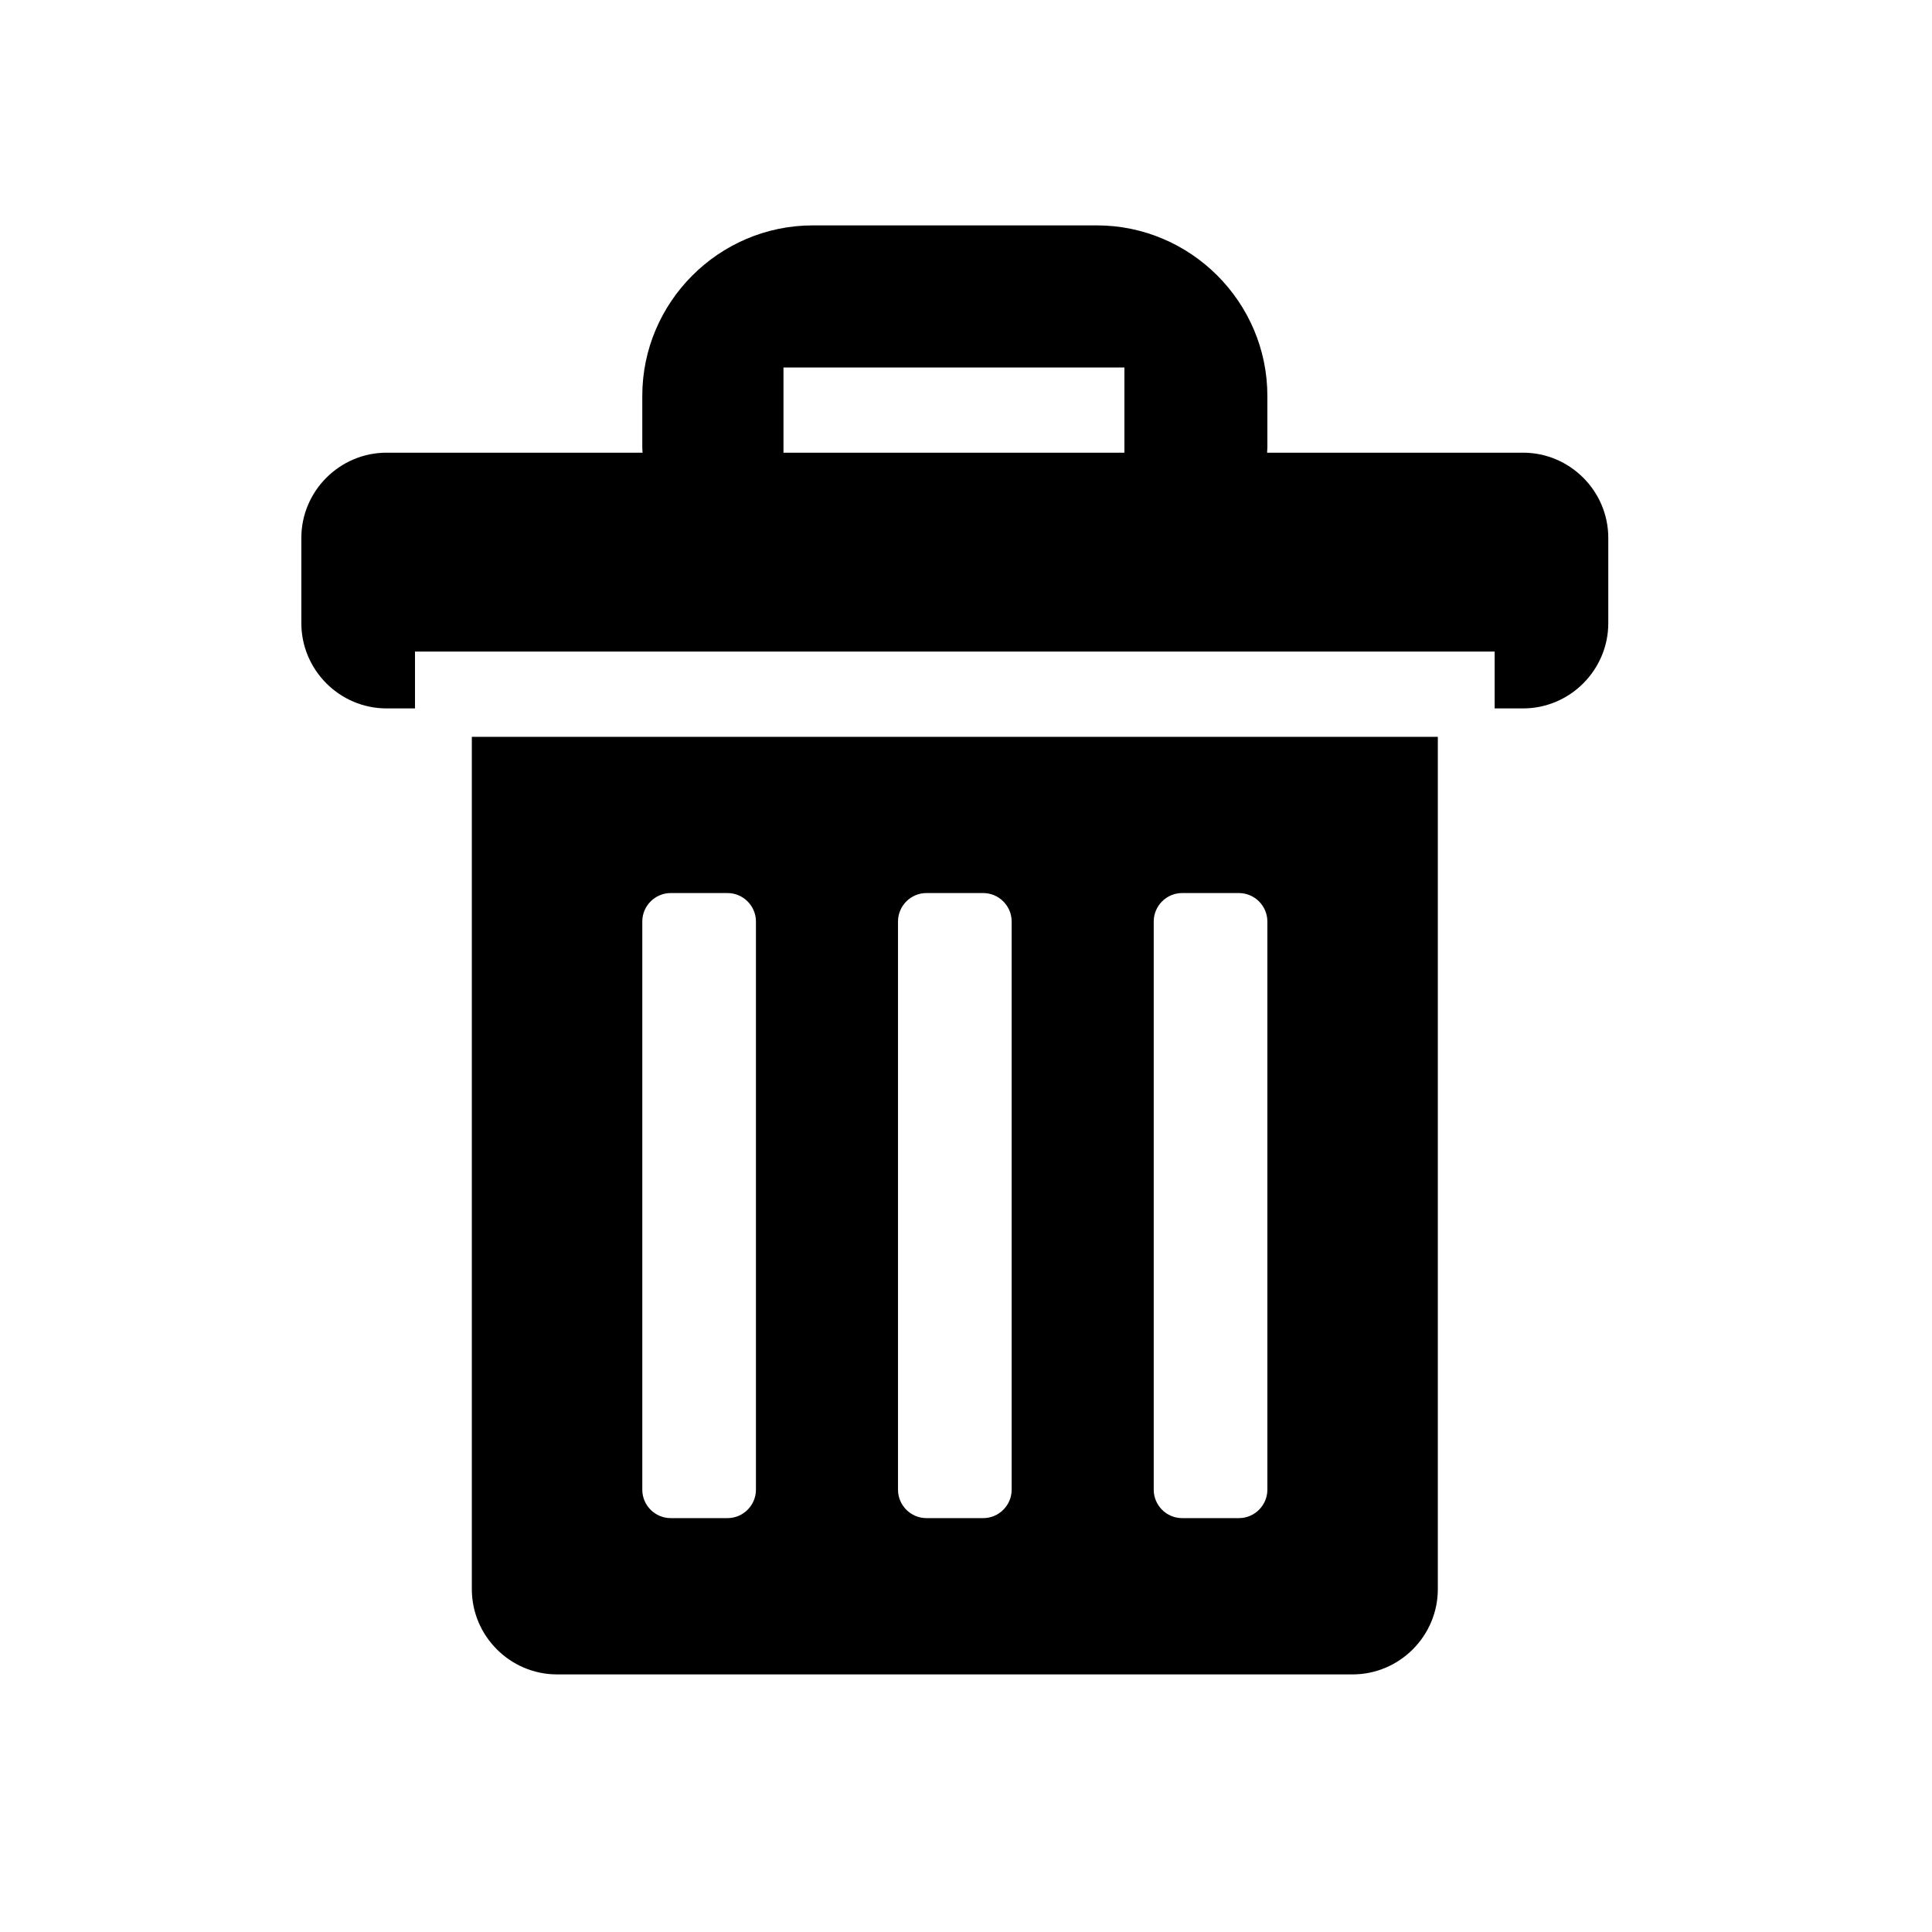
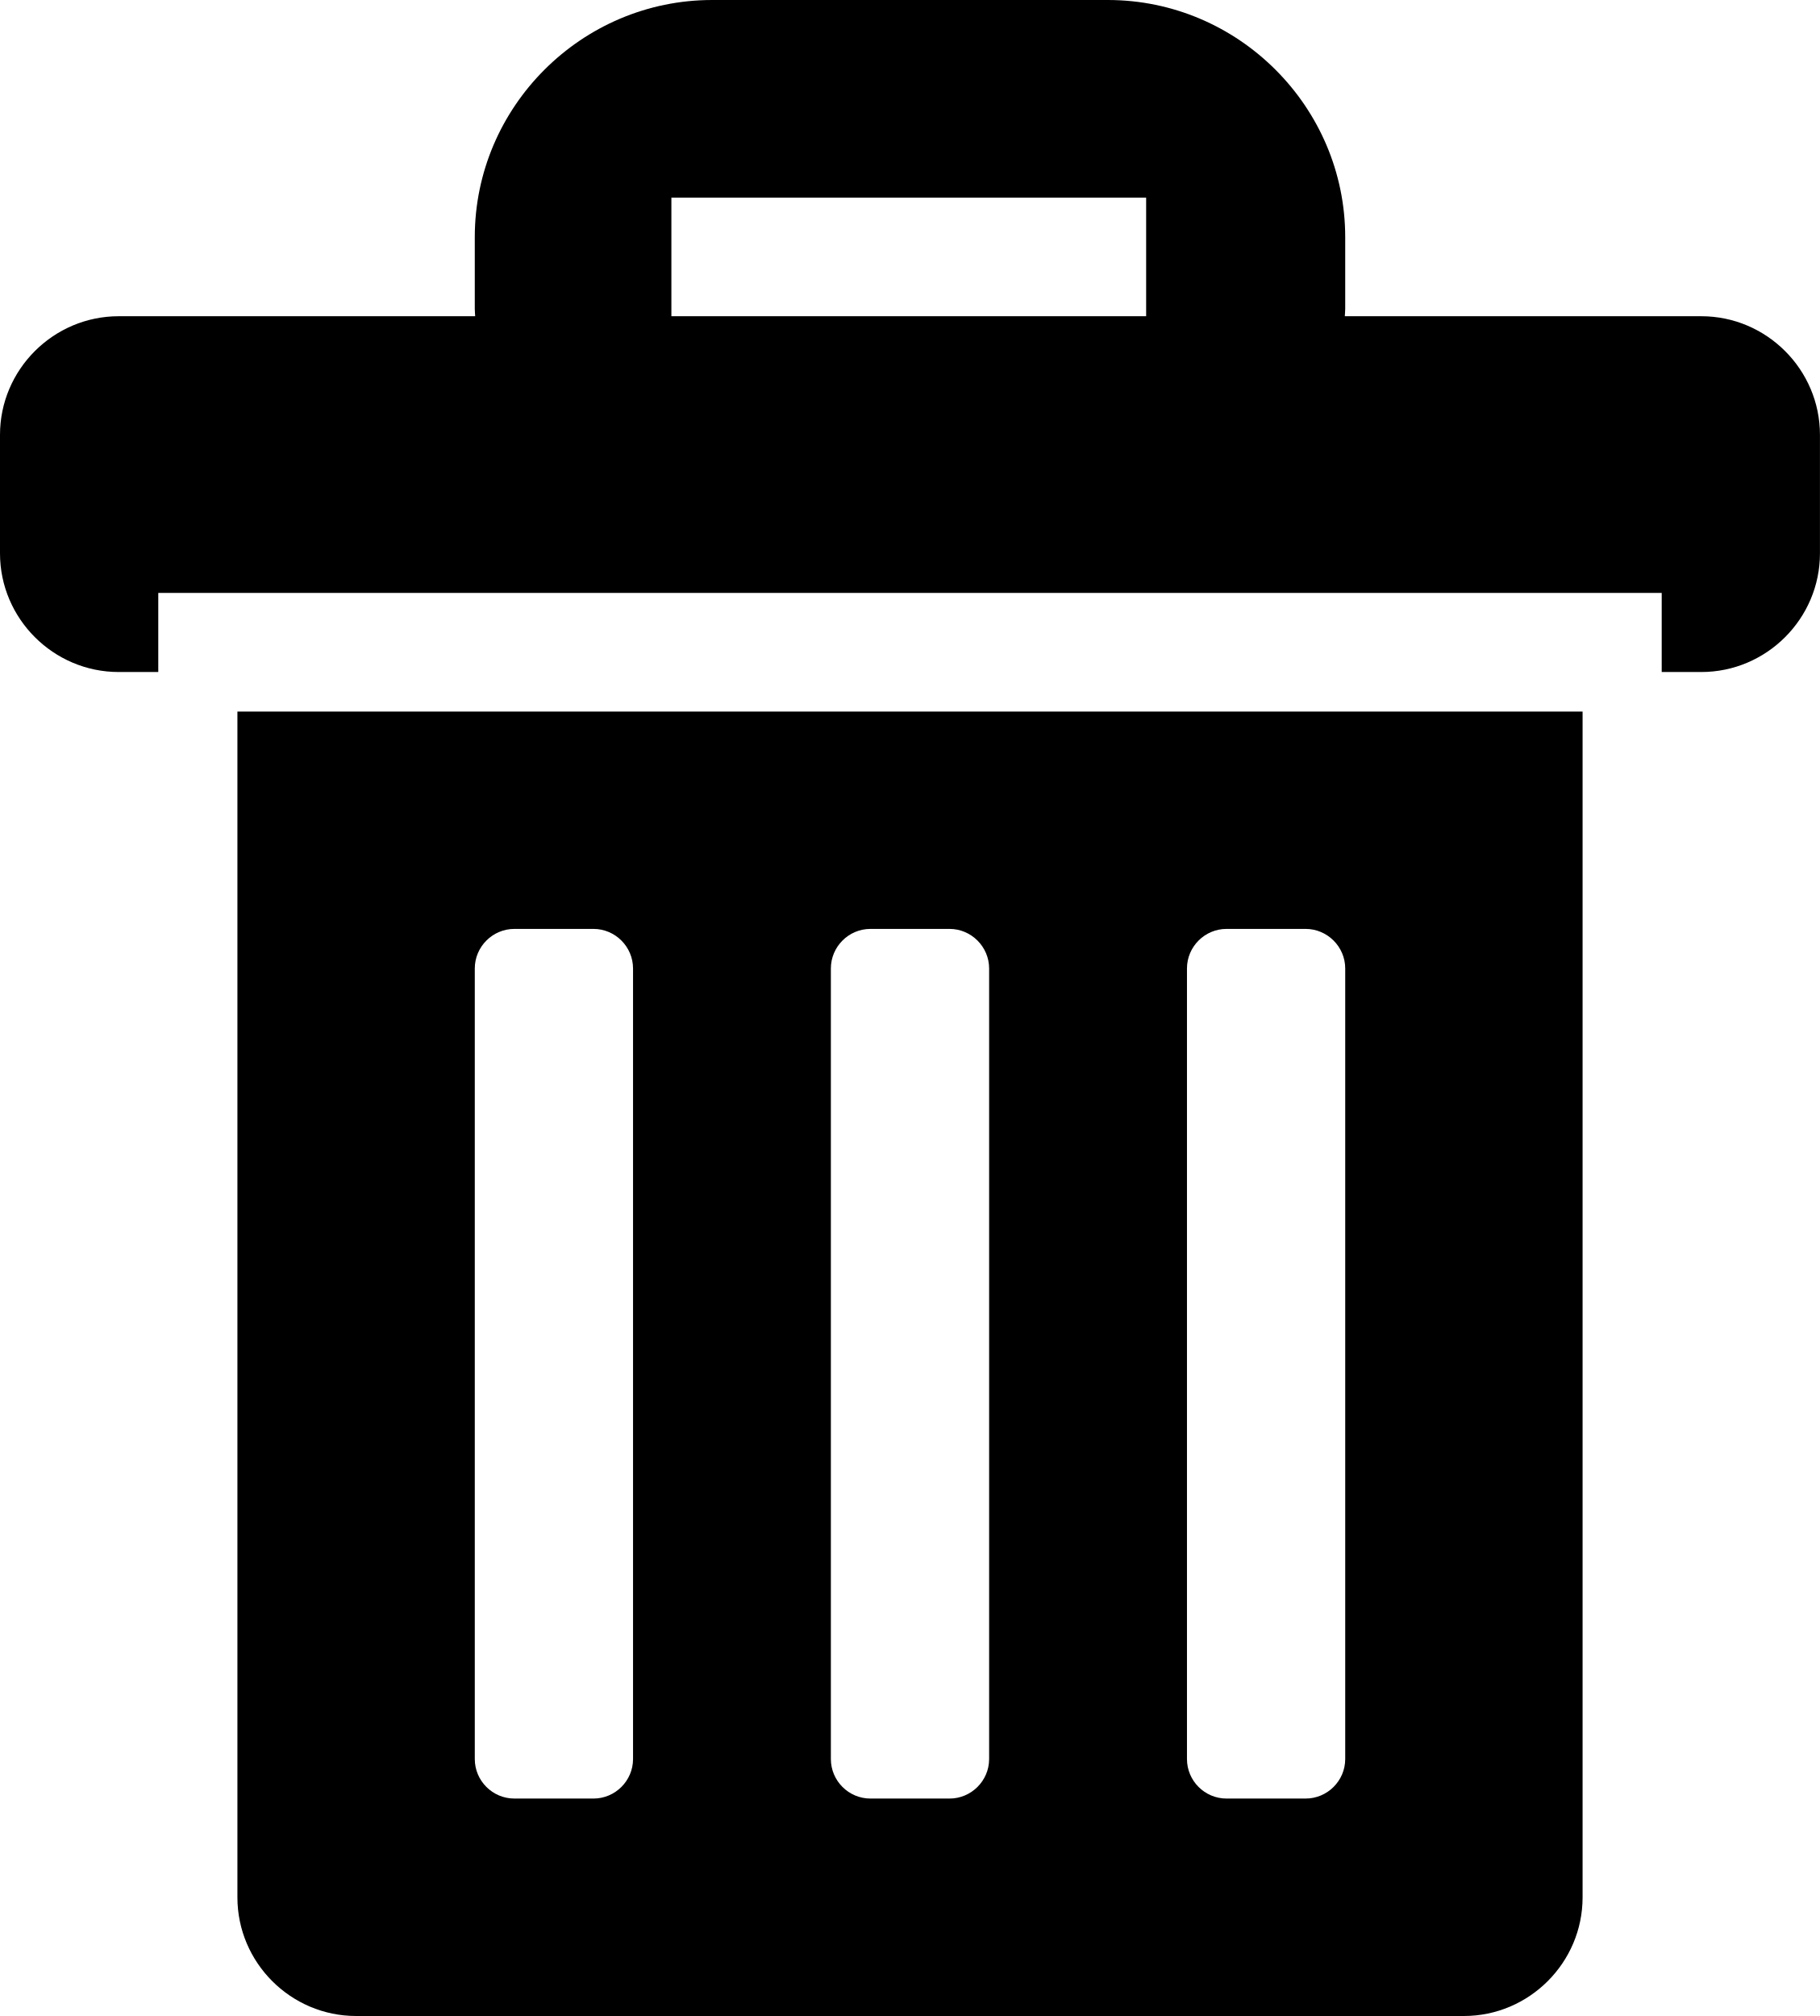
- <svg xmlns="http://www.w3.org/2000/svg" version="1.1" baseProfile="tiny" x="0px" y="0px" width="480px" height="480px" viewBox="0 0 480 480" xml:space="preserve">
-   <g id="trashcan">
-     <path d="M378.405,112.468h-63.602c0.014-0.436,0.07-0.872,0.07-1.324V98.347c0-23.281-19.07-42.348-42.352-42.348h-70.594   c-23.299,0-42.352,19.066-42.352,42.348v12.797c0,0.452,0.053,0.889,0.068,1.324h-63.6c-11.648,0-21.176,9.535-21.176,21.176   v21.171c0,11.653,9.527,21.188,21.176,21.188h7.062v-14.126H371.34v14.126h7.064c11.641,0,21.17-9.535,21.17-21.188v-21.171   C399.575,122.003,390.045,112.468,378.405,112.468z M194.653,91.297h84.703v21.171h-84.703V91.297z" />
-     <path d="M117.225,183.062v211.751c0,11.658,9.523,21.188,21.18,21.188h197.639c11.65,0,21.18-9.53,21.18-21.188V183.062H117.225z    M187.811,370.112c0,3.888-3.18,7.059-7.055,7.059h-14.117c-3.891,0-7.062-3.171-7.062-7.059V228.938   c0-3.874,3.172-7.062,7.062-7.062h14.117c3.875,0,7.055,3.188,7.055,7.062V370.112z M251.342,370.112   c0,3.888-3.189,7.059-7.055,7.059h-14.125c-3.883,0-7.055-3.171-7.055-7.059V228.938c0-3.874,3.172-7.062,7.055-7.062h14.125   c3.865,0,7.055,3.188,7.055,7.062V370.112z M314.874,370.112c0,3.888-3.189,7.059-7.062,7.059h-14.117   c-3.885,0-7.055-3.171-7.055-7.059V228.938c0-3.874,3.17-7.062,7.055-7.062h14.117c3.873,0,7.062,3.188,7.062,7.062V370.112z" />
+ <svg xmlns="http://www.w3.org/2000/svg" version="1.1" x="0px" y="0px" width="325" height="360" viewBox="0 0 325 360">
+   <g transform="matrix(1.000902,0,0,0.9999944,-74.93456,-55.99869)">
+     <path d="m 378.405,112.468 -63.602,0 c 0.014,-0.436 0.07,-0.872 0.07,-1.324 l 0,-12.797 c 0,-23.281 -19.07,-42.348 -42.352,-42.348 l -70.594,0 c -23.299,0 -42.352,19.066 -42.352,42.348 l 0,12.797 c 0,0.452 0.053,0.889 0.068,1.324 l -63.6,0 c -11.648,0 -21.176,9.535 -21.176,21.176 l 0,21.171 c 0,11.653 9.527,21.188 21.176,21.188 l 7.062,0 0,-14.126 268.235,0 0,14.126 7.064,0 c 11.641,0 21.17,-9.535 21.17,-21.188 l 0,-21.171 c 10e-4,-11.641 -9.529,-21.176 -21.169,-21.176 z m -183.752,-21.171 84.703,0 0,21.171 -84.703,0 0,-21.171 z" />
+     <path d="m 117.225,183.062 0,211.751 c 0,11.658 9.523,21.188 21.18,21.188 l 197.639,0 c 11.65,0 21.18,-9.53 21.18,-21.188 l 0,-211.751 -239.999,0 z m 70.586,187.05 c 0,3.888 -3.18,7.059 -7.055,7.059 l -14.117,0 c -3.891,0 -7.062,-3.171 -7.062,-7.059 l 0,-141.174 c 0,-3.874 3.172,-7.062 7.062,-7.062 l 14.117,0 c 3.875,0 7.055,3.188 7.055,7.062 l 0,141.174 z m 63.531,0 c 0,3.888 -3.189,7.059 -7.055,7.059 l -14.125,0 c -3.883,0 -7.055,-3.171 -7.055,-7.059 l 0,-141.174 c 0,-3.874 3.172,-7.062 7.055,-7.062 l 14.125,0 c 3.865,0 7.055,3.188 7.055,7.062 l 0,141.174 z m 63.532,0 c 0,3.888 -3.189,7.059 -7.062,7.059 l -14.117,0 c -3.885,0 -7.055,-3.171 -7.055,-7.059 l 0,-141.174 c 0,-3.874 3.17,-7.062 7.055,-7.062 l 14.117,0 c 3.873,0 7.062,3.188 7.062,7.062 l 0,141.174 z" />
  </g>
</svg>
